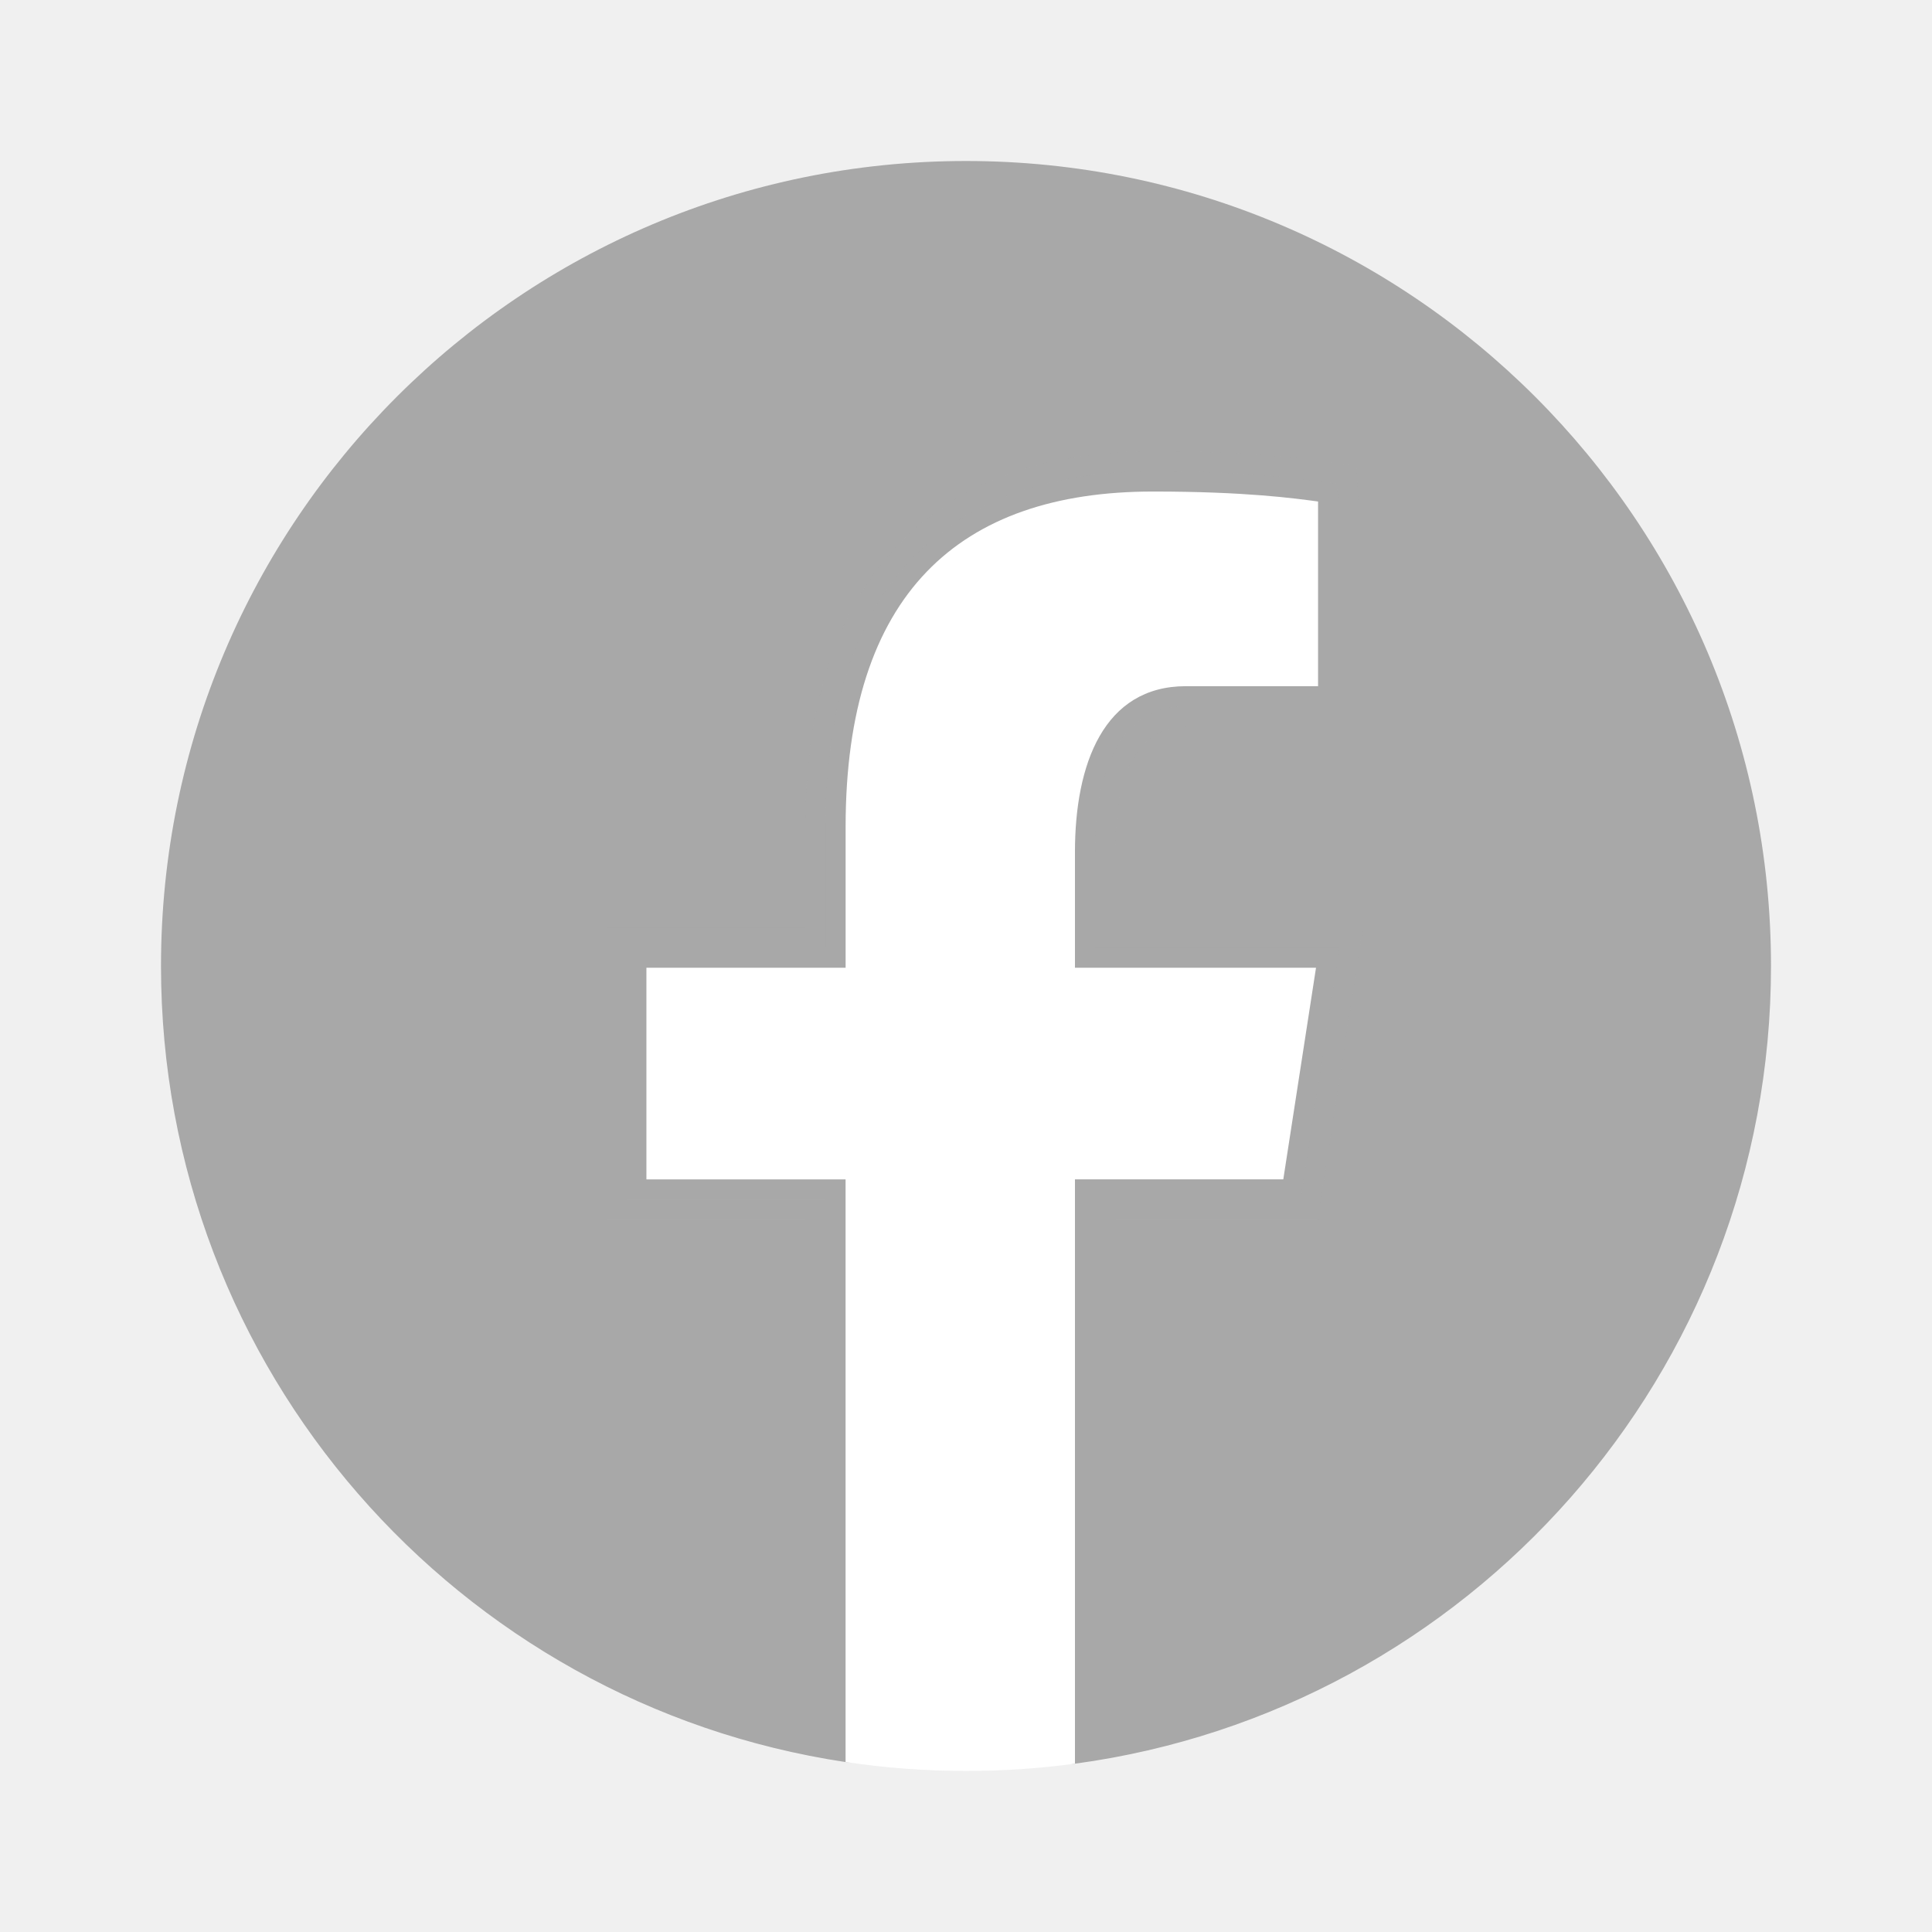
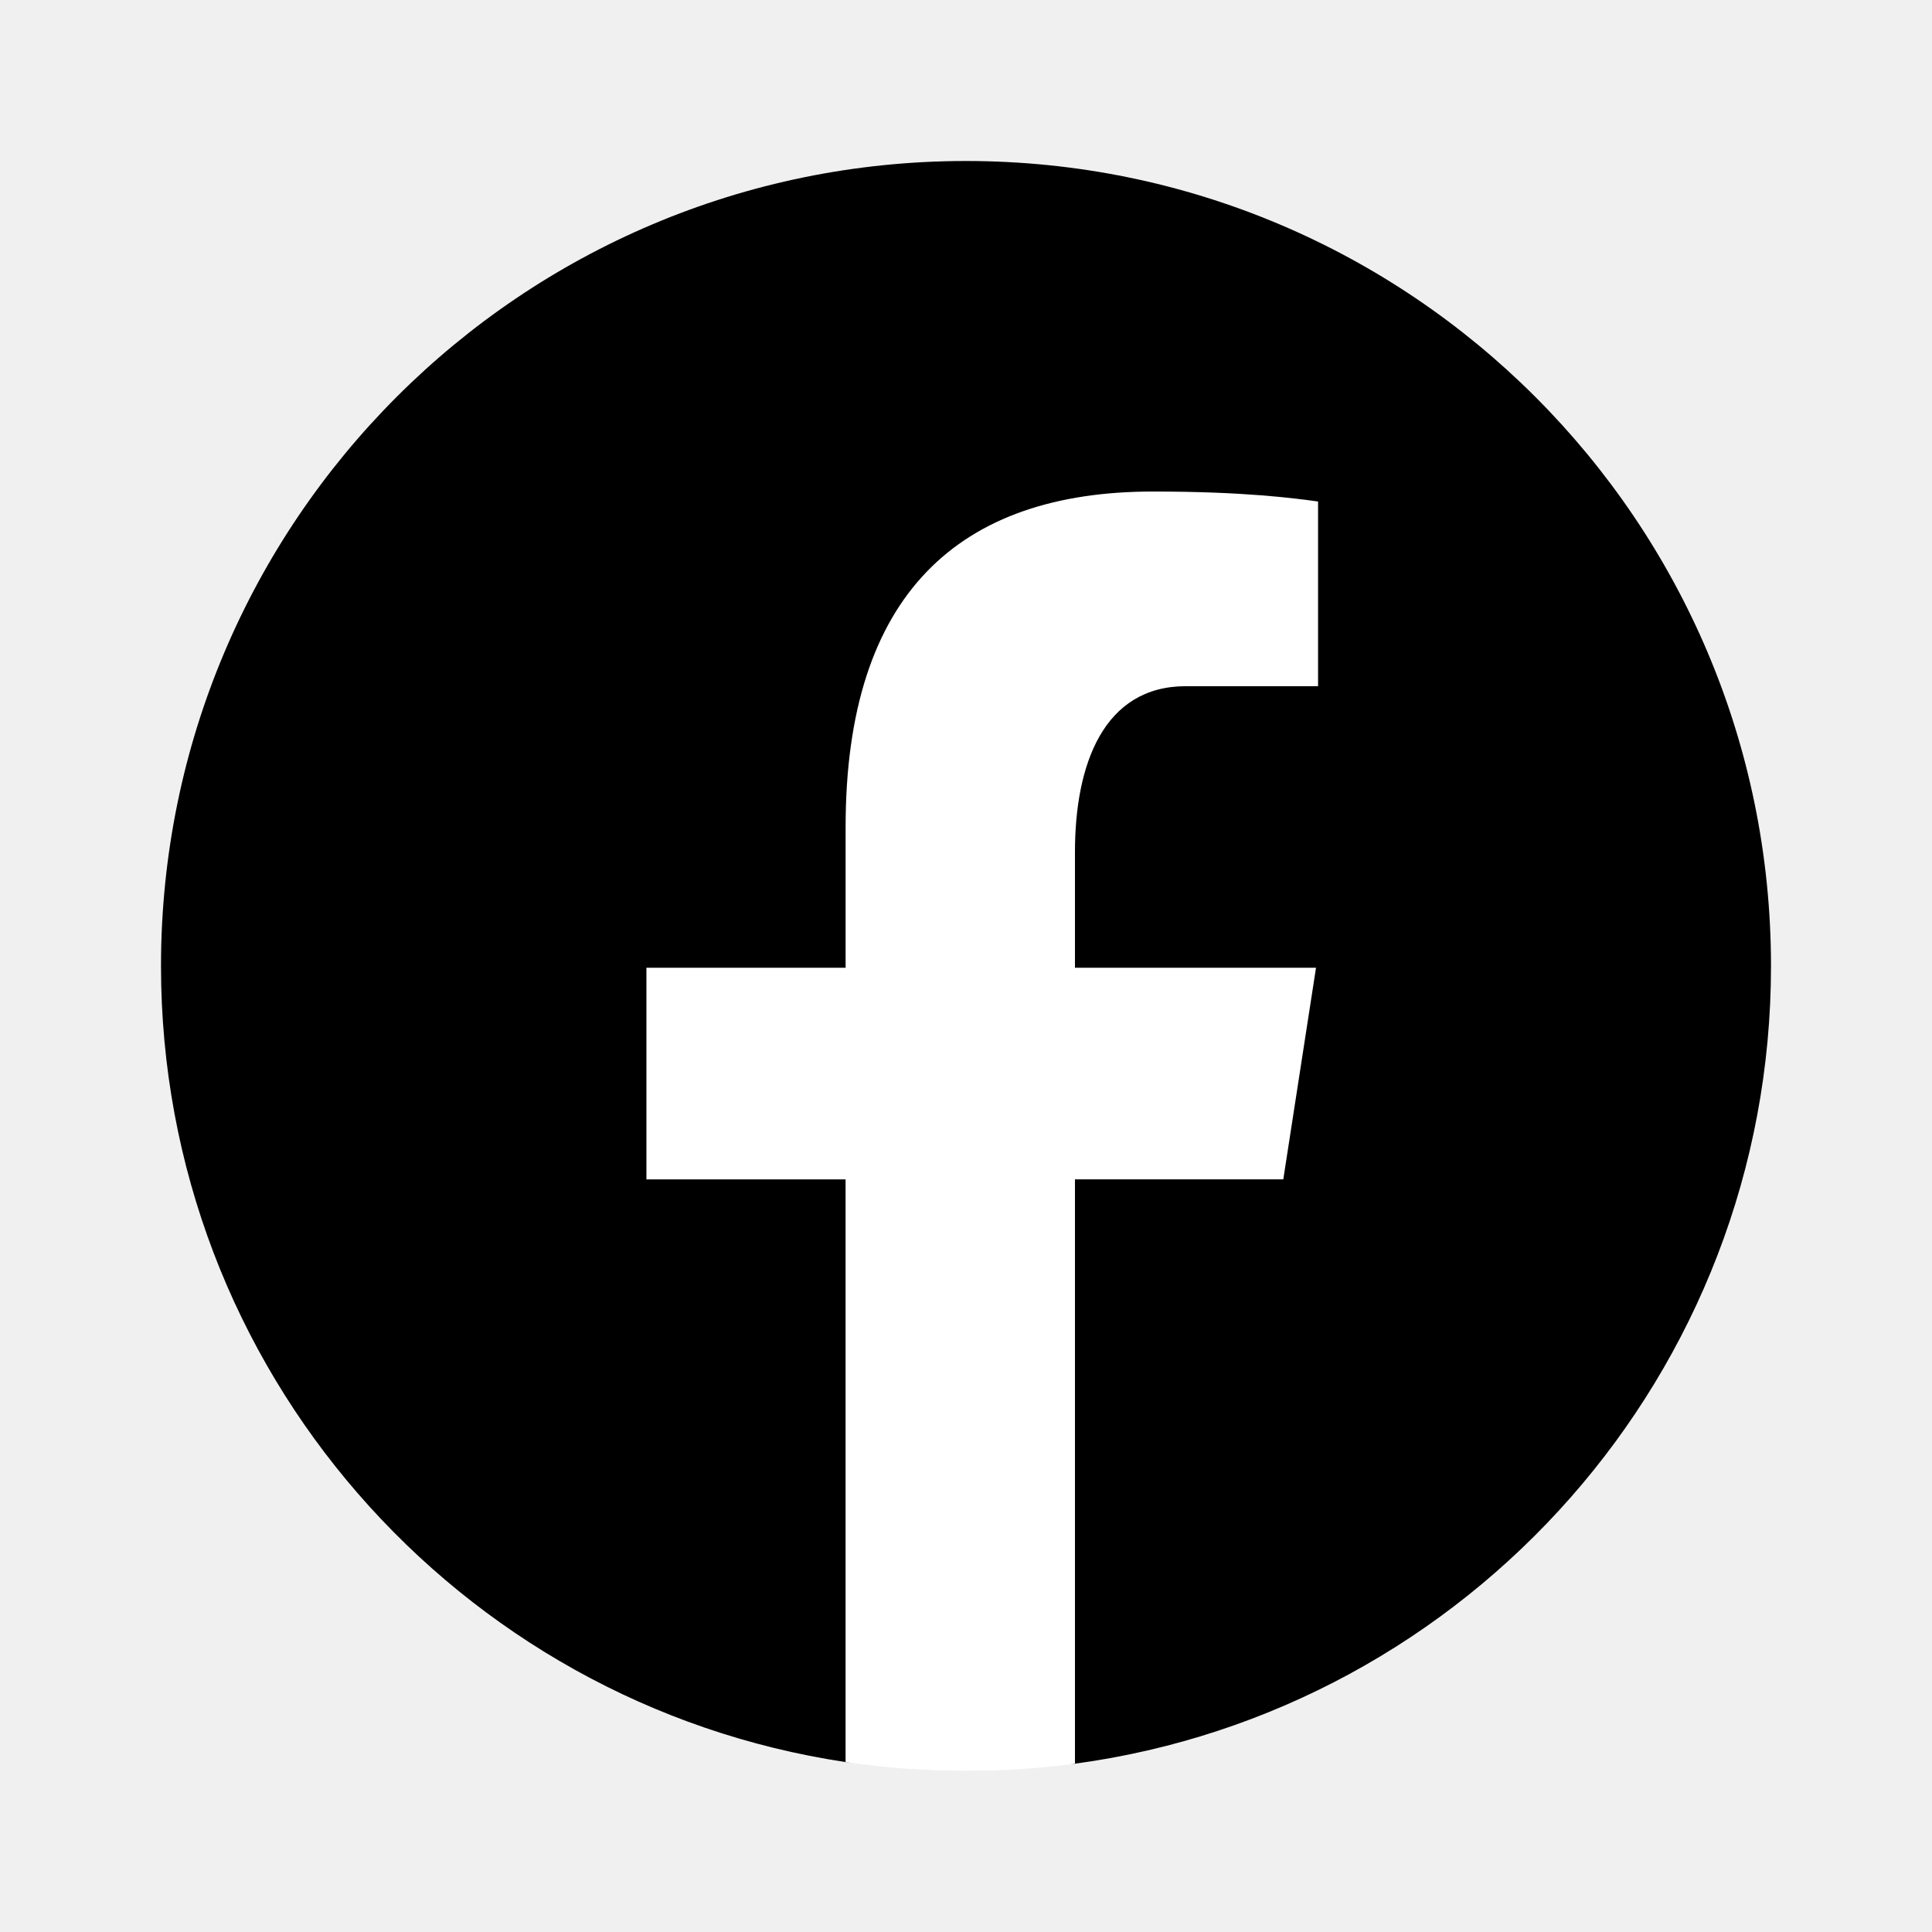
<svg xmlns="http://www.w3.org/2000/svg" x="0px" y="0px" width="100" height="100" viewBox="0, 0, 48, 48">
  <defs>
    <linearGradient x1="9.993" y1="9.993" x2="40.615" y2="40.615" gradientUnits="userSpaceOnUse" id="facebook-no-color">
-       <stop offset="0" stop-color="#a8a8a8" />
-       <stop offset="1" stop-color="#a8a8a8" />
+       <stop offset="0" stop-color="#000000" />
+       <stop offset="1" stop-color="#000000" />
    </linearGradient>
  </defs>
  <path d="M24,4c-11.046,0 -20,8.954 -20,20c0,10.028 7.379,18.331 17.004,19.777c0.977,0.147 1.978,-2.777 2.996,-2.777c0.919,0 1.824,2.938 2.711,2.818c9.764,-1.323 17.289,-9.691 17.289,-19.818c0,-11.046 -8.954,-20 -20,-20z" fill="url(#facebook-no-color)" />
-   <path d="M27.707,21.169c0,-1.424 0.305,-3.121 1.757,-3.121h4.283l-0.001,-5.617l-0.05,-0.852l-0.846,-0.114c-0.608,-0.082 -1.873,-0.253 -4.206,-0.253c-5.569,0 -8.636,3.315 -8.636,9.334v2.498h-4.948v7.258h4.948v13.298c1.29,0.261 2.625,0.4 3.992,0.4c1.268,0 2.504,-0.131 3.707,-0.357v-13.342h5.033l1.122,-7.258h-6.155z" fill="#a8a8a8" opacity="0.05" />
-   <path d="M27.207,21.169c0,-1.353 0.293,-3.621 2.257,-3.621h3.783v-5.088l-0.026,-0.44l-0.433,-0.059c-0.597,-0.081 -1.838,-0.249 -4.143,-0.249c-5.323,0 -8.136,3.055 -8.136,8.834v2.998h-4.949v6.258h4.948v13.874c1.136,0.2 2.298,0.324 3.492,0.324c1.094,0 2.16,-0.112 3.207,-0.281v-13.918h5.104l0.967,-6.258h-6.072v-2.374z" fill="#a8a8a8" opacity="0.05" />
+   <path d="M27.707,21.169c0,-1.424 0.305,-3.121 1.757,-3.121h4.283l-0.001,-5.617l-0.05,-0.852l-0.846,-0.114c-0.608,-0.082 -1.873,-0.253 -4.206,-0.253c-5.569,0 -8.636,3.315 -8.636,9.334v2.498h-4.948v7.258h4.948v13.298c1.29,0.261 2.625,0.4 3.992,0.4c1.268,0 2.504,-0.131 3.707,-0.357v-13.342h5.033l1.122,-7.258h-6.155z" fill="#000000" opacity="0.05" />
+   <path d="M27.207,21.169c0,-1.353 0.293,-3.621 2.257,-3.621h3.783v-5.088l-0.026,-0.44l-0.433,-0.059c-0.597,-0.081 -1.838,-0.249 -4.143,-0.249c-5.323,0 -8.136,3.055 -8.136,8.834v2.998h-4.949v6.258h4.948v13.874c1.136,0.2 2.298,0.324 3.492,0.324c1.094,0 2.16,-0.112 3.207,-0.281v-13.918h5.104l0.967,-6.258h-6.072v-2.374z" fill="#000000" opacity="0.05" />
  <path d="M26.707,29.301h5.176l0.813,-5.258h-5.989v-2.874c0,-2.184 0.714,-4.121 2.757,-4.121h3.283v-4.588c-0.577,-0.078 -1.797,-0.248 -4.102,-0.248c-4.814,0 -7.636,2.542 -7.636,8.334v3.498h-4.949v5.258h4.948v14.475c0.98,0.146 1.973,0.223 2.992,0.223c0.921,0 1.82,-0.062 2.707,-0.182z" fill="#ffffff" />
</svg>
